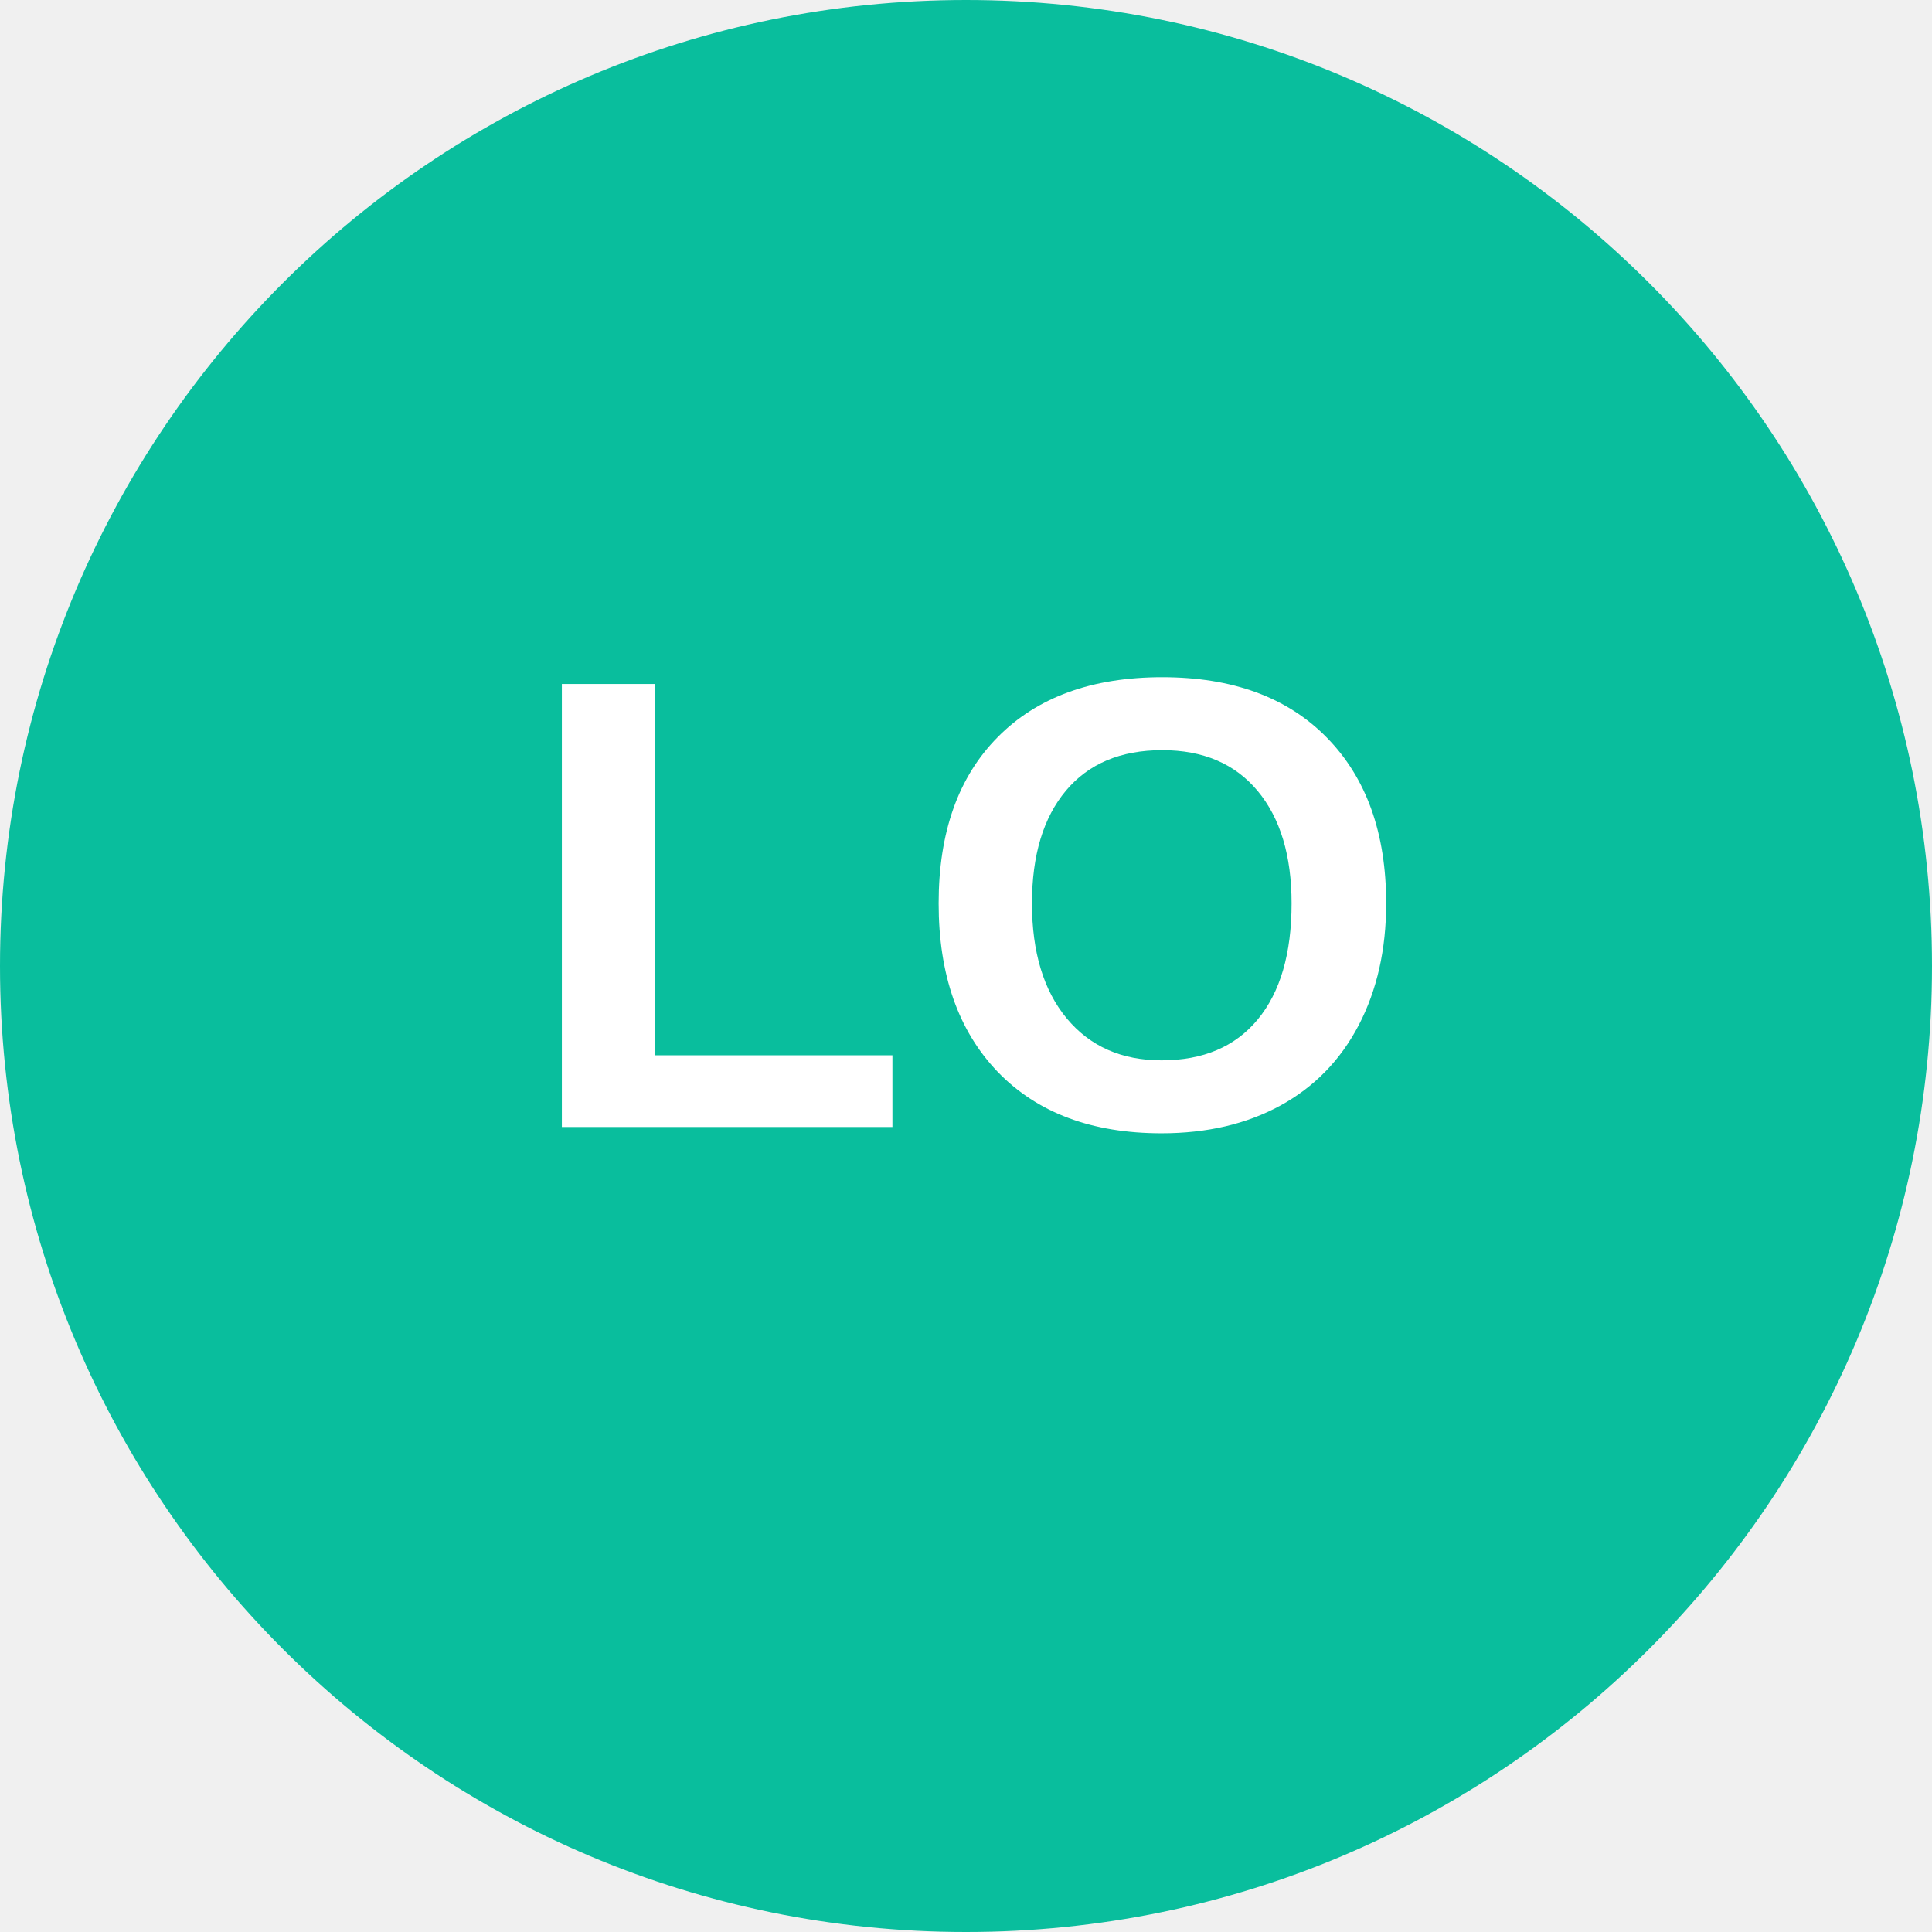
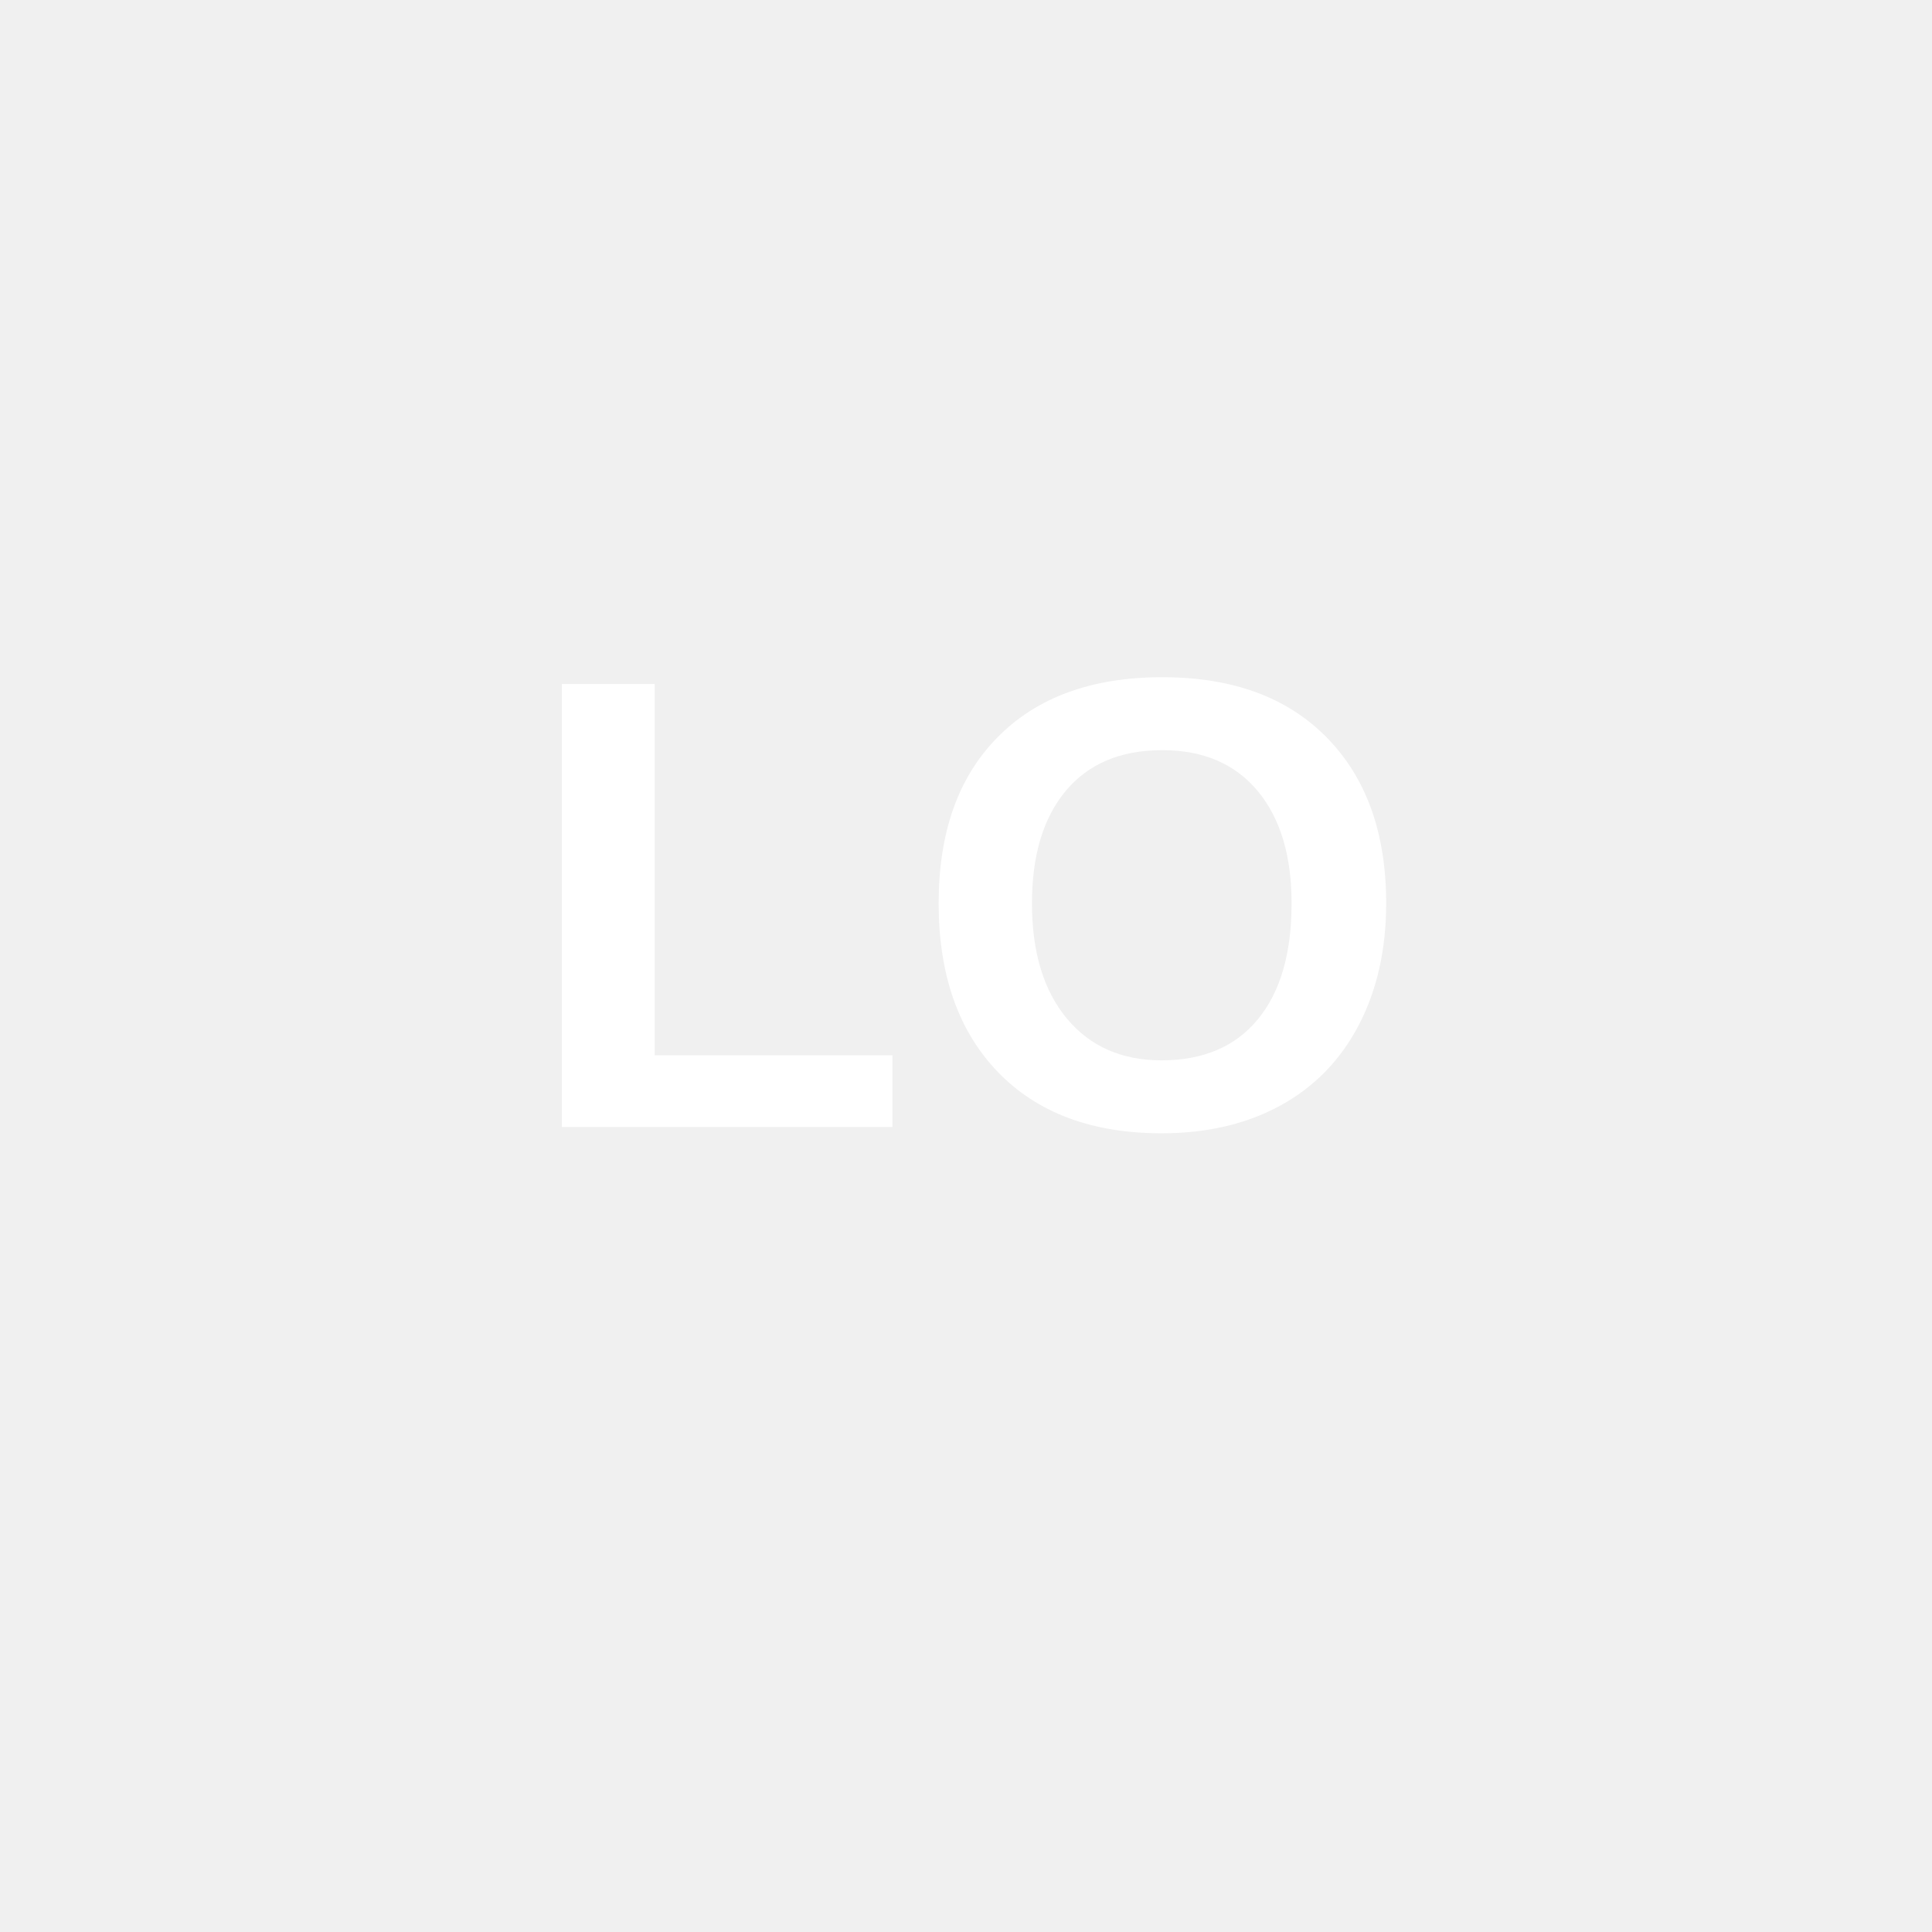
- <svg xmlns="http://www.w3.org/2000/svg" width="120" height="120" viewBox="0 0 120 120" fill="none">
-   <circle cx="60" cy="60" r="60" fill="#09be9d" />
+ <svg width="120" height="120" viewBox="0 0 120 120" style="background-color: #09be9d; border-radius: 50%;">
  <text x="60" y="70" font-family="Arial, sans-serif" font-size="40" font-weight="bold" text-anchor="middle" fill="white">LO</text>
</svg>
